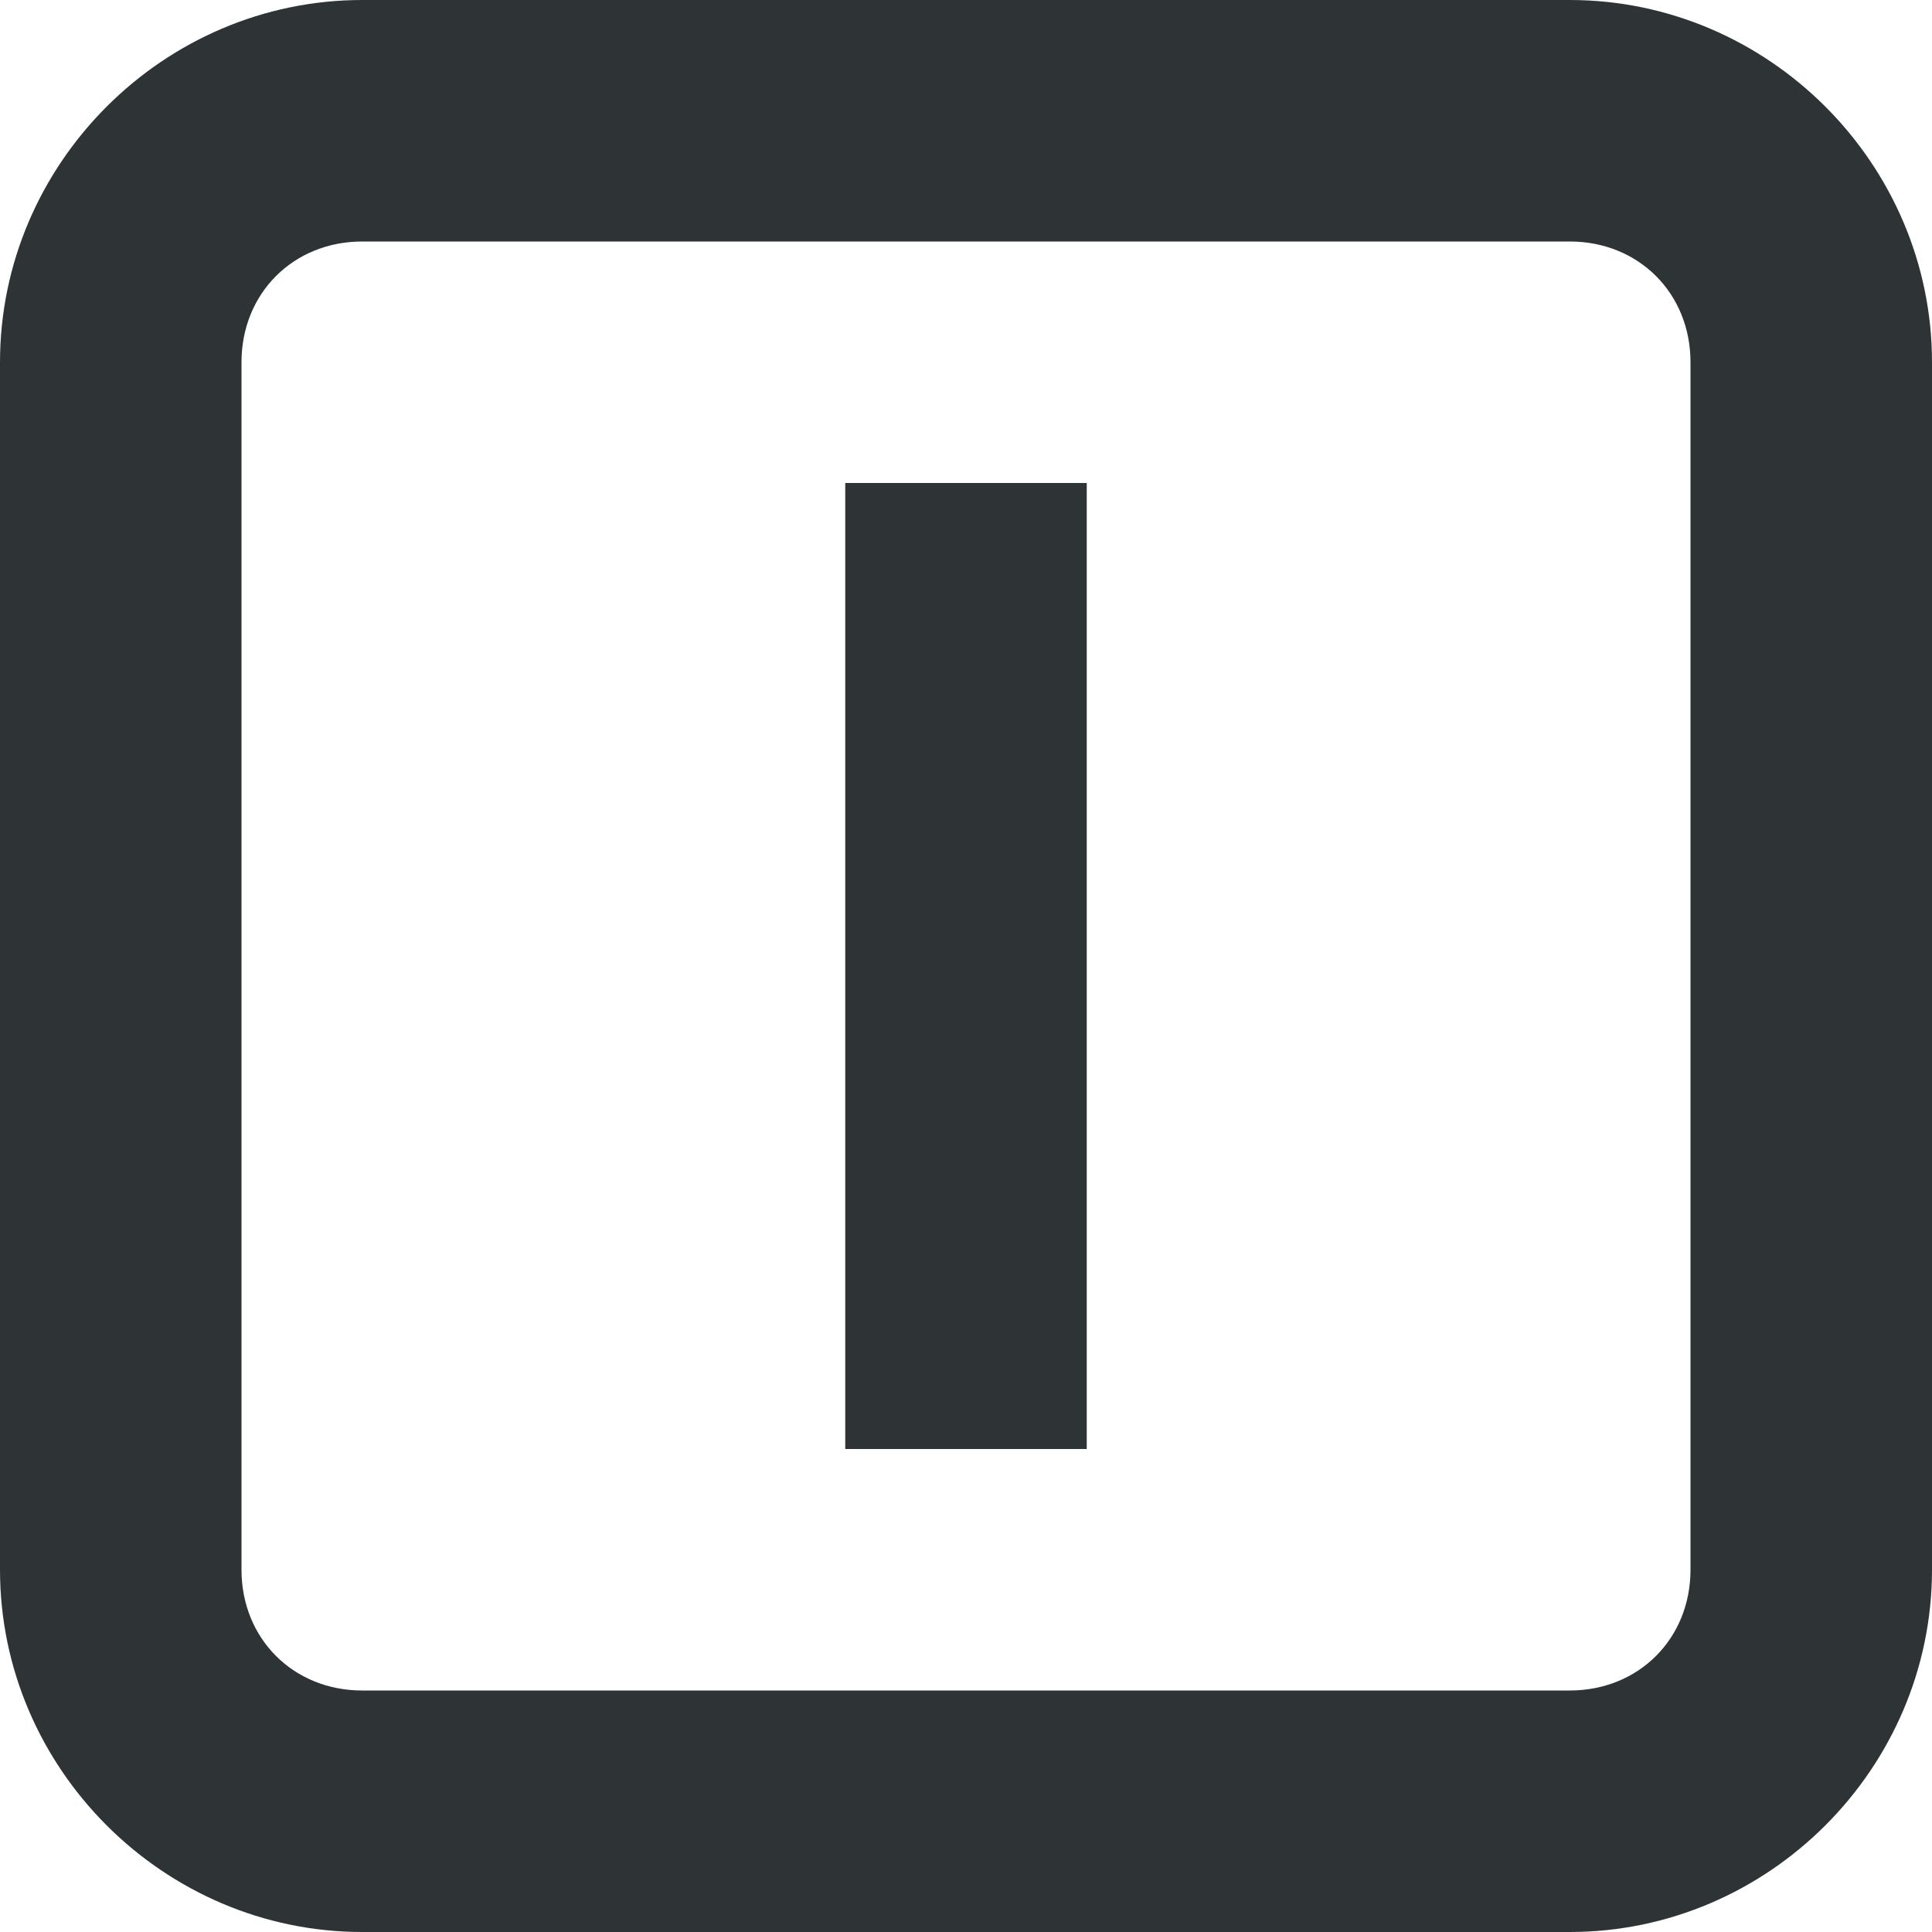
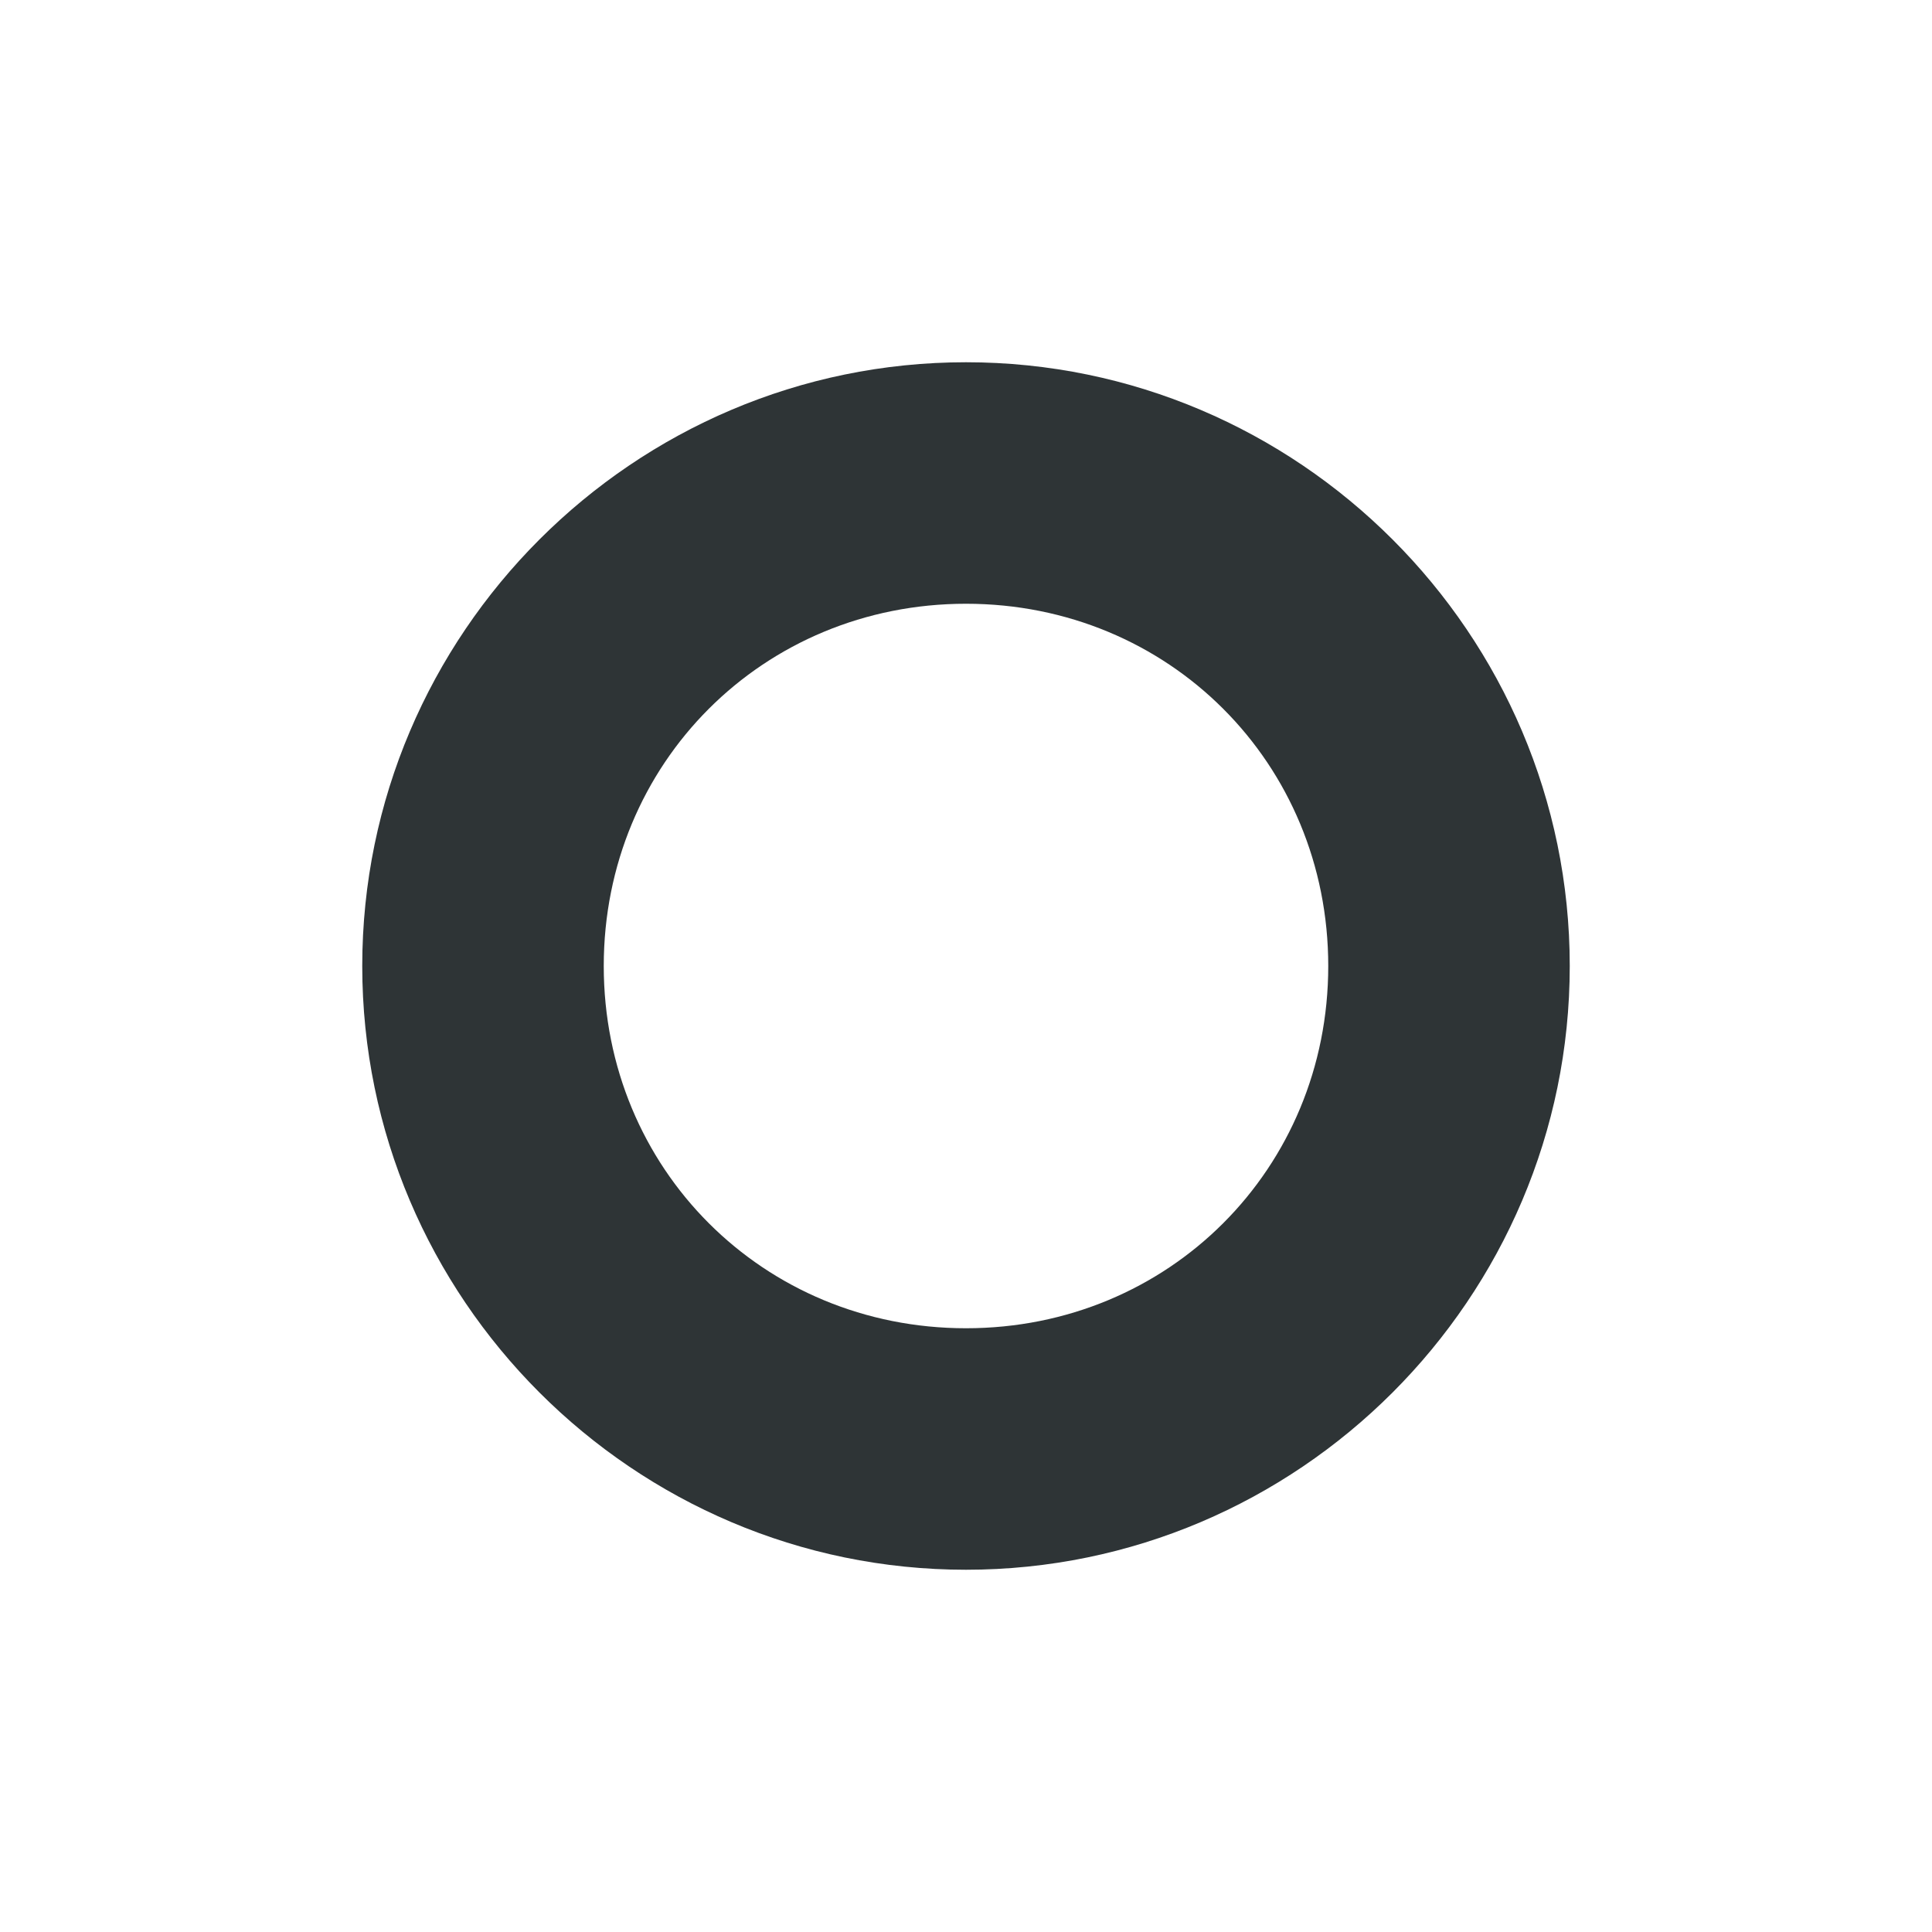
<svg xmlns="http://www.w3.org/2000/svg" width="16" height="16">
-   <g color="#000" font-weight="400" font-family="sans-serif" white-space="normal" fill="#2e3436">
-     <path d="M3 0C1.355 0 0 1.355 0 3v10c0 1.645 1.355 3 3 3h10c1.645 0 3-1.355 3-3V3c0-1.645-1.355-3-3-3zm0 2h10c.571 0 1 .429 1 1v10c0 .571-.429 1-1 1H3c-.571 0-1-.429-1-1V3c0-.571.429-1 1-1z" style="line-height:normal;font-variant-ligatures:normal;font-variant-position:normal;font-variant-caps:normal;font-variant-numeric:normal;font-variant-alternates:normal;font-feature-settings:normal;text-indent:0;text-align:start;text-decoration-line:none;text-decoration-style:solid;text-decoration-color:#000;text-transform:none;text-orientation:mixed;shape-padding:0;isolation:auto;mix-blend-mode:normal" overflow="visible" />
-     <path d="M7 4v8h2V4z" style="line-height:normal;font-variant-ligatures:normal;font-variant-position:normal;font-variant-caps:normal;font-variant-numeric:normal;font-variant-alternates:normal;font-feature-settings:normal;text-indent:0;text-align:start;text-decoration-line:none;text-decoration-style:solid;text-decoration-color:#000;text-transform:none;text-orientation:mixed;shape-padding:0;isolation:auto;mix-blend-mode:normal" overflow="visible" />
-   </g>
+   <path d="M8 3C5.247 3 3 5.247 3 8s2.247 5 5 5 5-2.247 5-5-2.247-5-5-5zm0 2c1.68 0 3 1.32 3 3s-1.32 3-3 3-3-1.32-3-3 1.32-3 3-3z" style="line-height:normal;font-variant-ligatures:normal;font-variant-position:normal;font-variant-caps:normal;font-variant-numeric:normal;font-variant-alternates:normal;font-feature-settings:normal;text-indent:0;text-align:start;text-decoration-line:none;text-decoration-style:solid;text-decoration-color:#000;text-transform:none;text-orientation:mixed;shape-padding:0;isolation:auto;mix-blend-mode:normal" color="#000" font-weight="400" font-family="sans-serif" white-space="normal" overflow="visible" fill="#2e3436" />
</svg>
